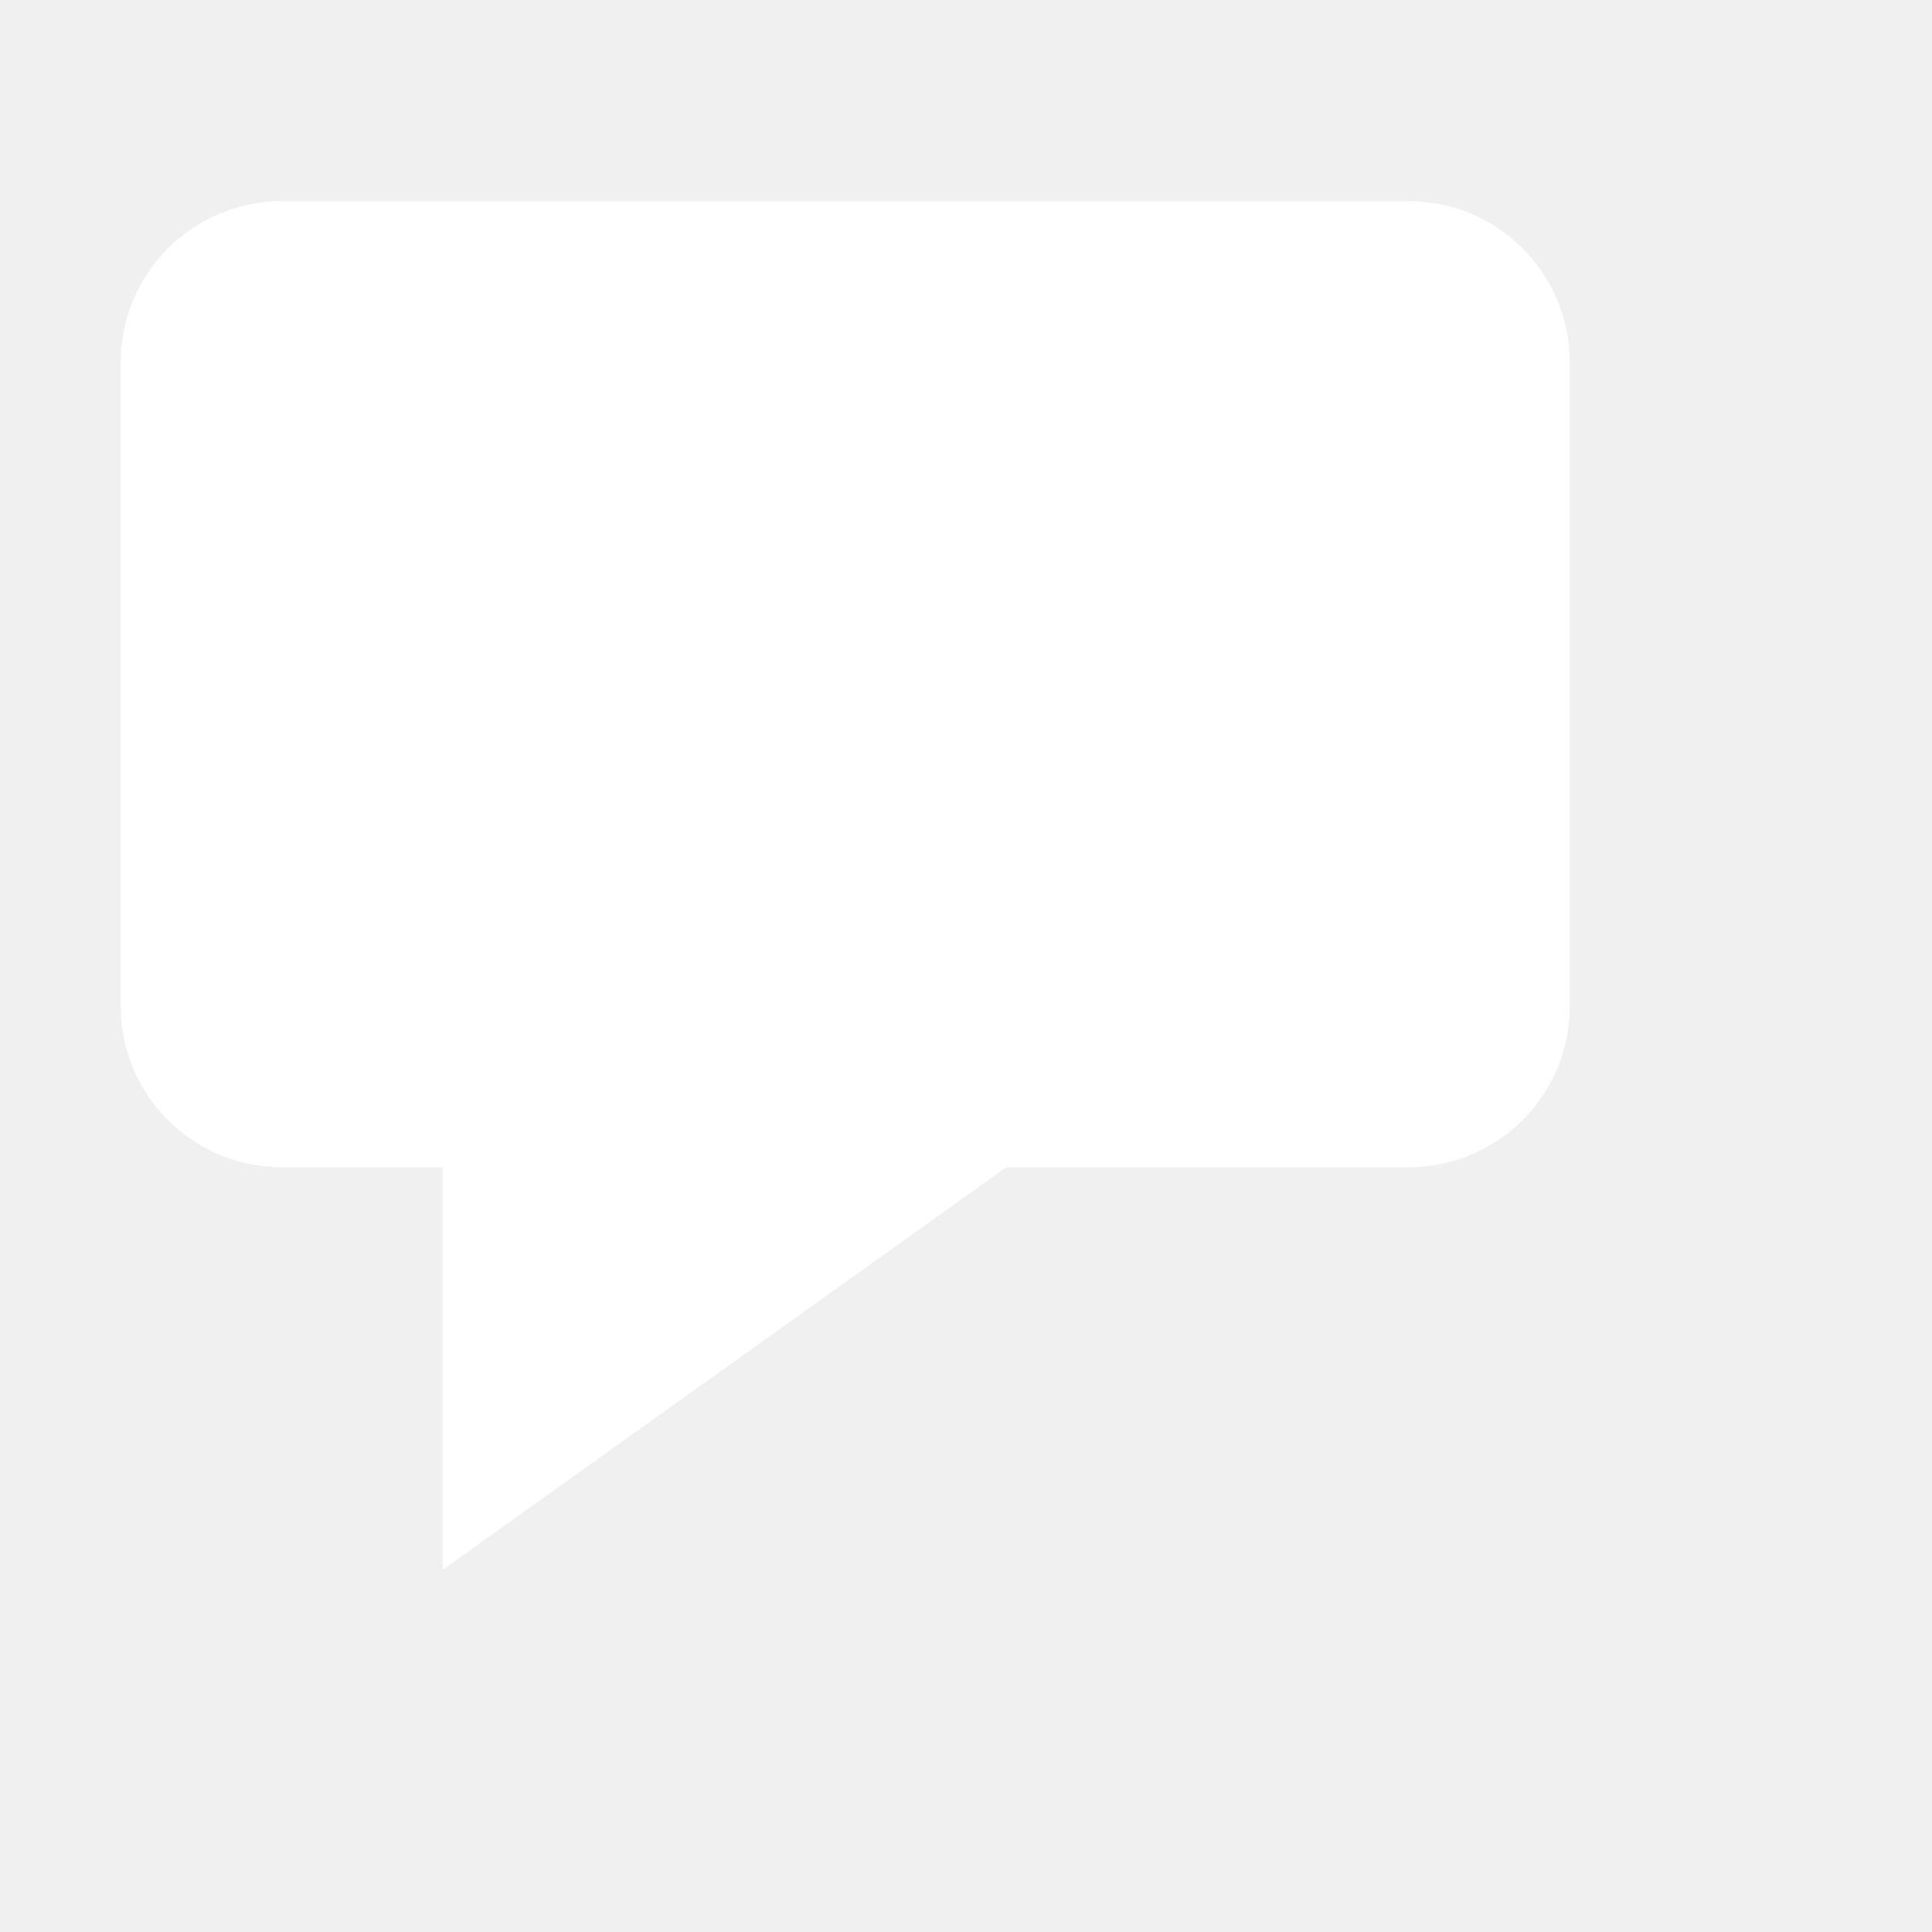
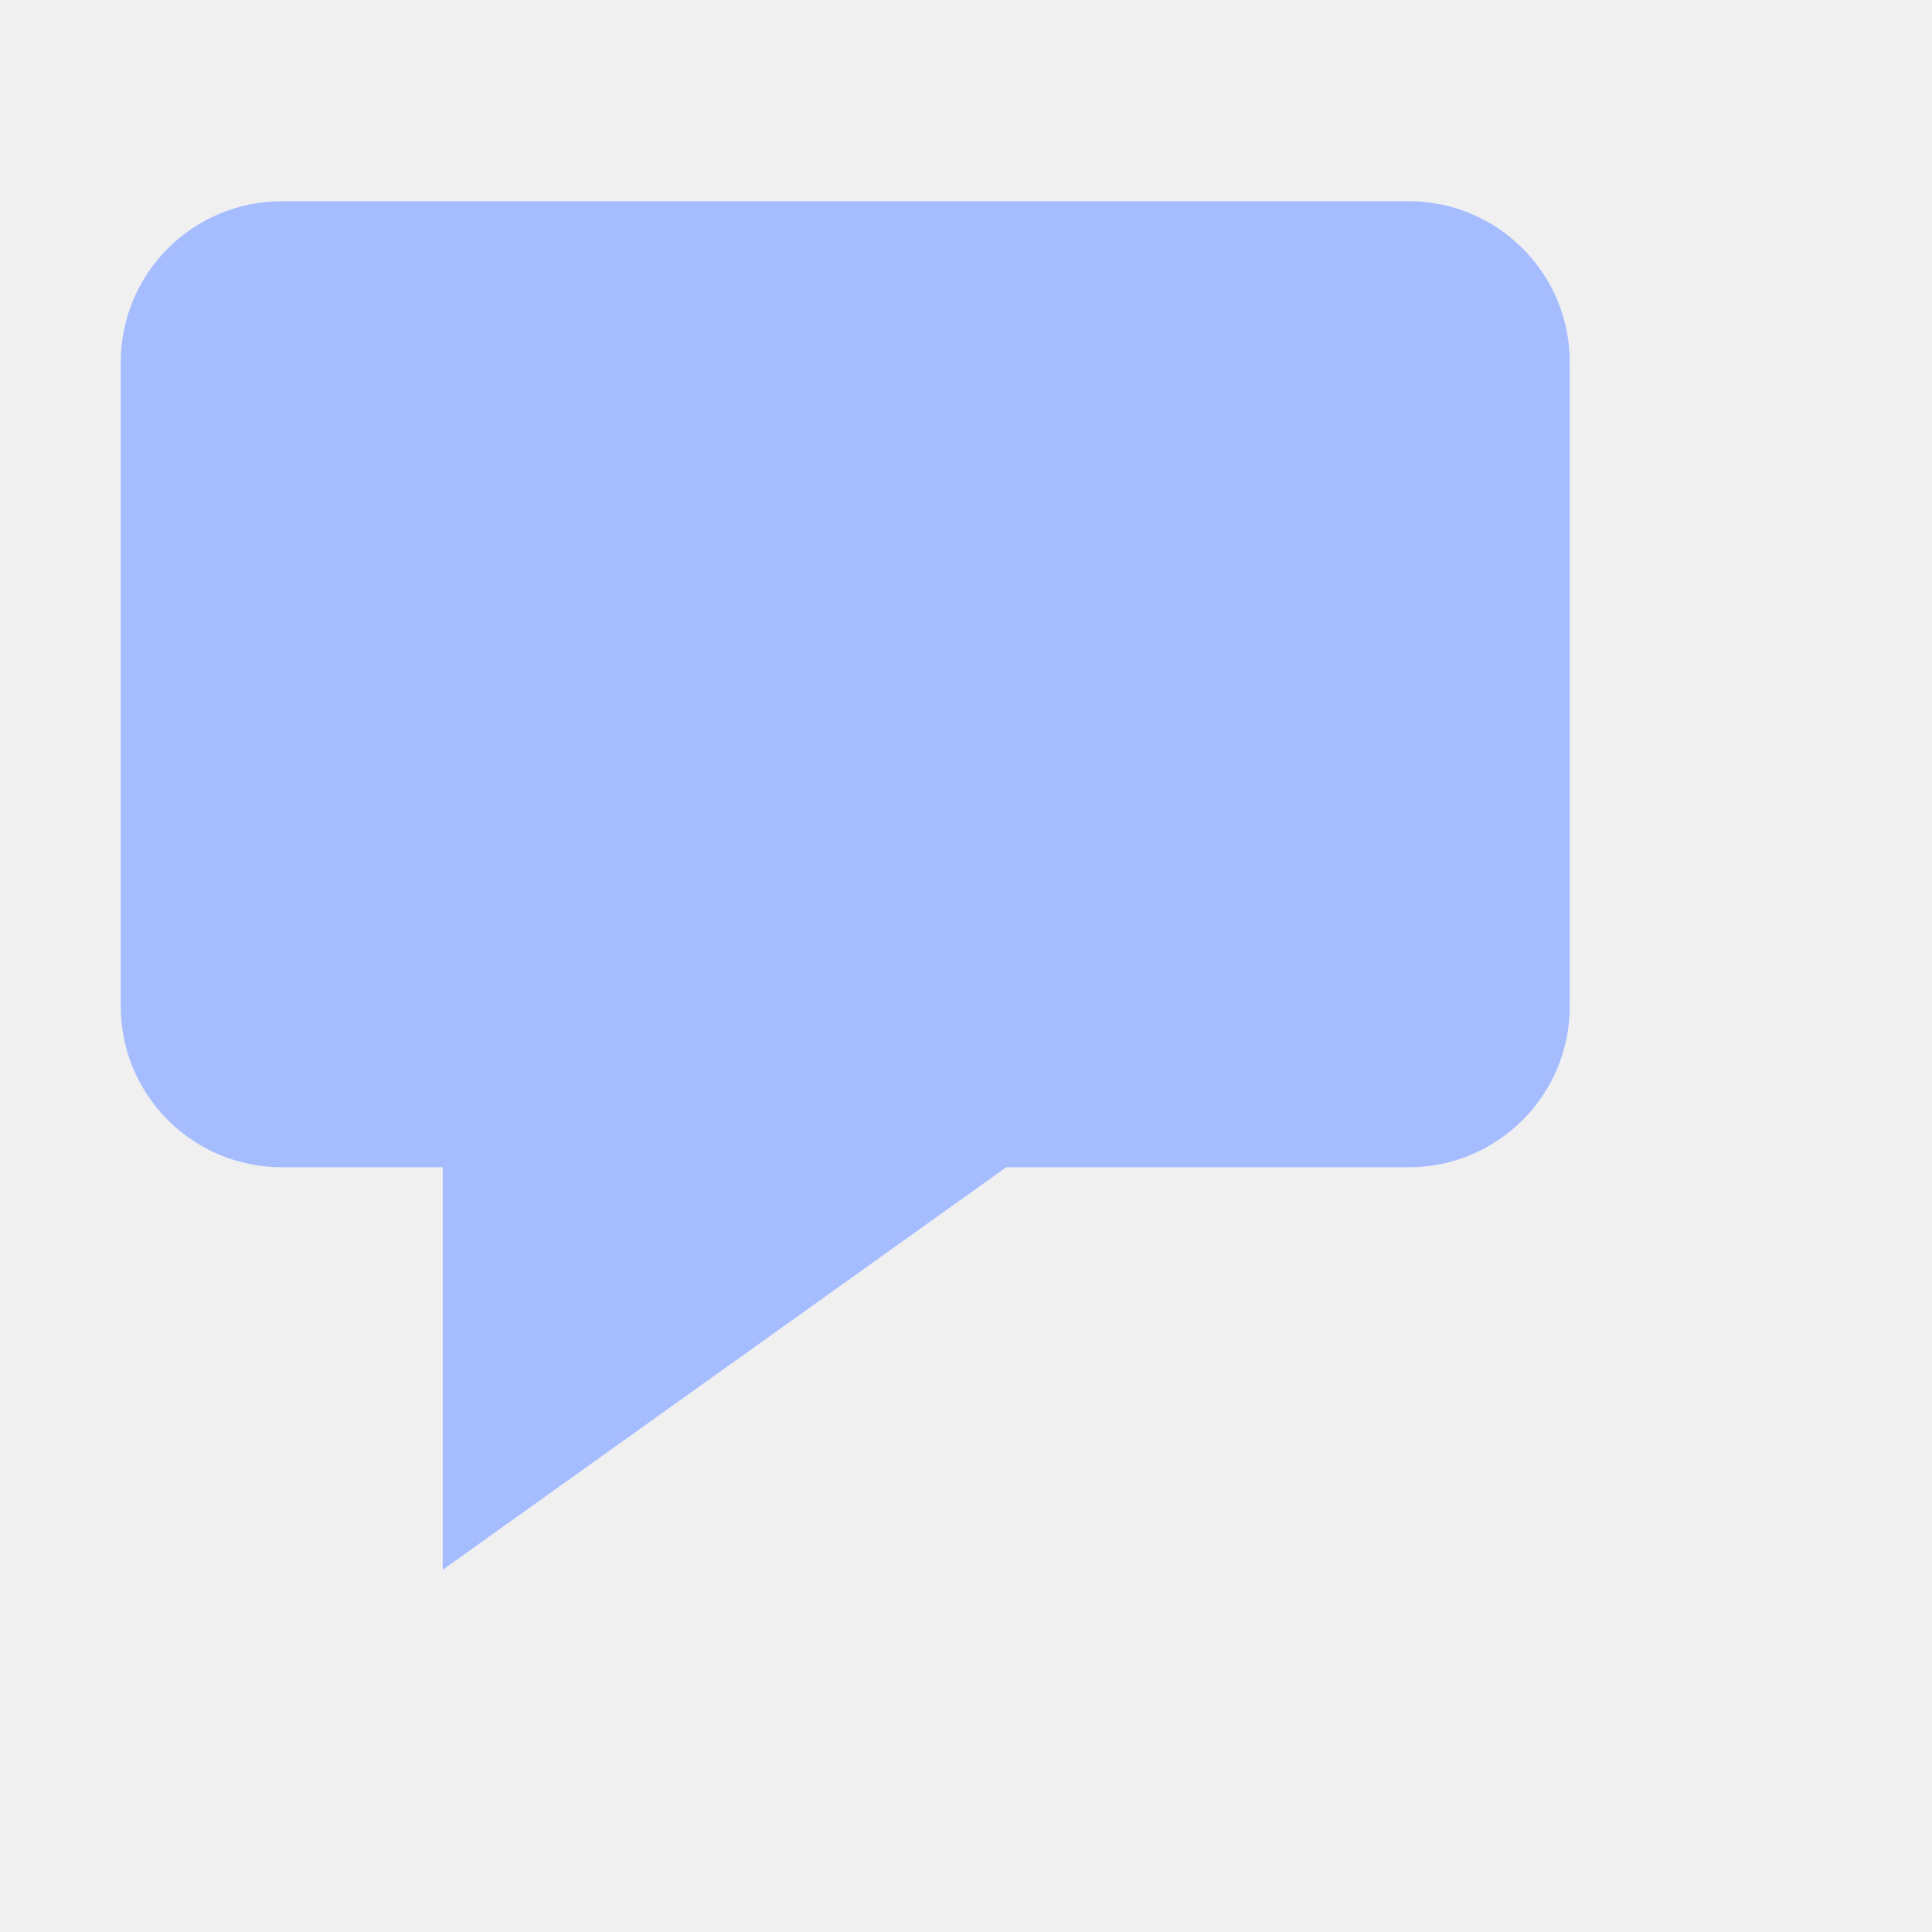
<svg xmlns="http://www.w3.org/2000/svg" x="0px" y="0px" width="24px" height="24px" viewBox="0 0 24 24">
-   <g stroke-width="1" transform="translate(0.5, 0.5)" class="opacity" fill="#FFFFFF" fill-rule="nonzero">
+   <g stroke-width="1" transform="translate(0.5, 0.5)" class="opacity" fill="#A5BCFF" fill-rule="nonzero">
    <path class="opacity stroke" d="M21,5a2,2,0,0,12,2M23,7V16a2,2,0,0,1-2,2H19v4l-6-4H12" fill="none" />
    <path class="stroke" d="M17,2H3A2,2,0,0,0,1,4v8a2,2,0,0,0,2,2H5v5l7-5h5a2,2,0,0,0,2-2V4A2,2,0,0,0,17,2Z" />
  </g>
</svg>
